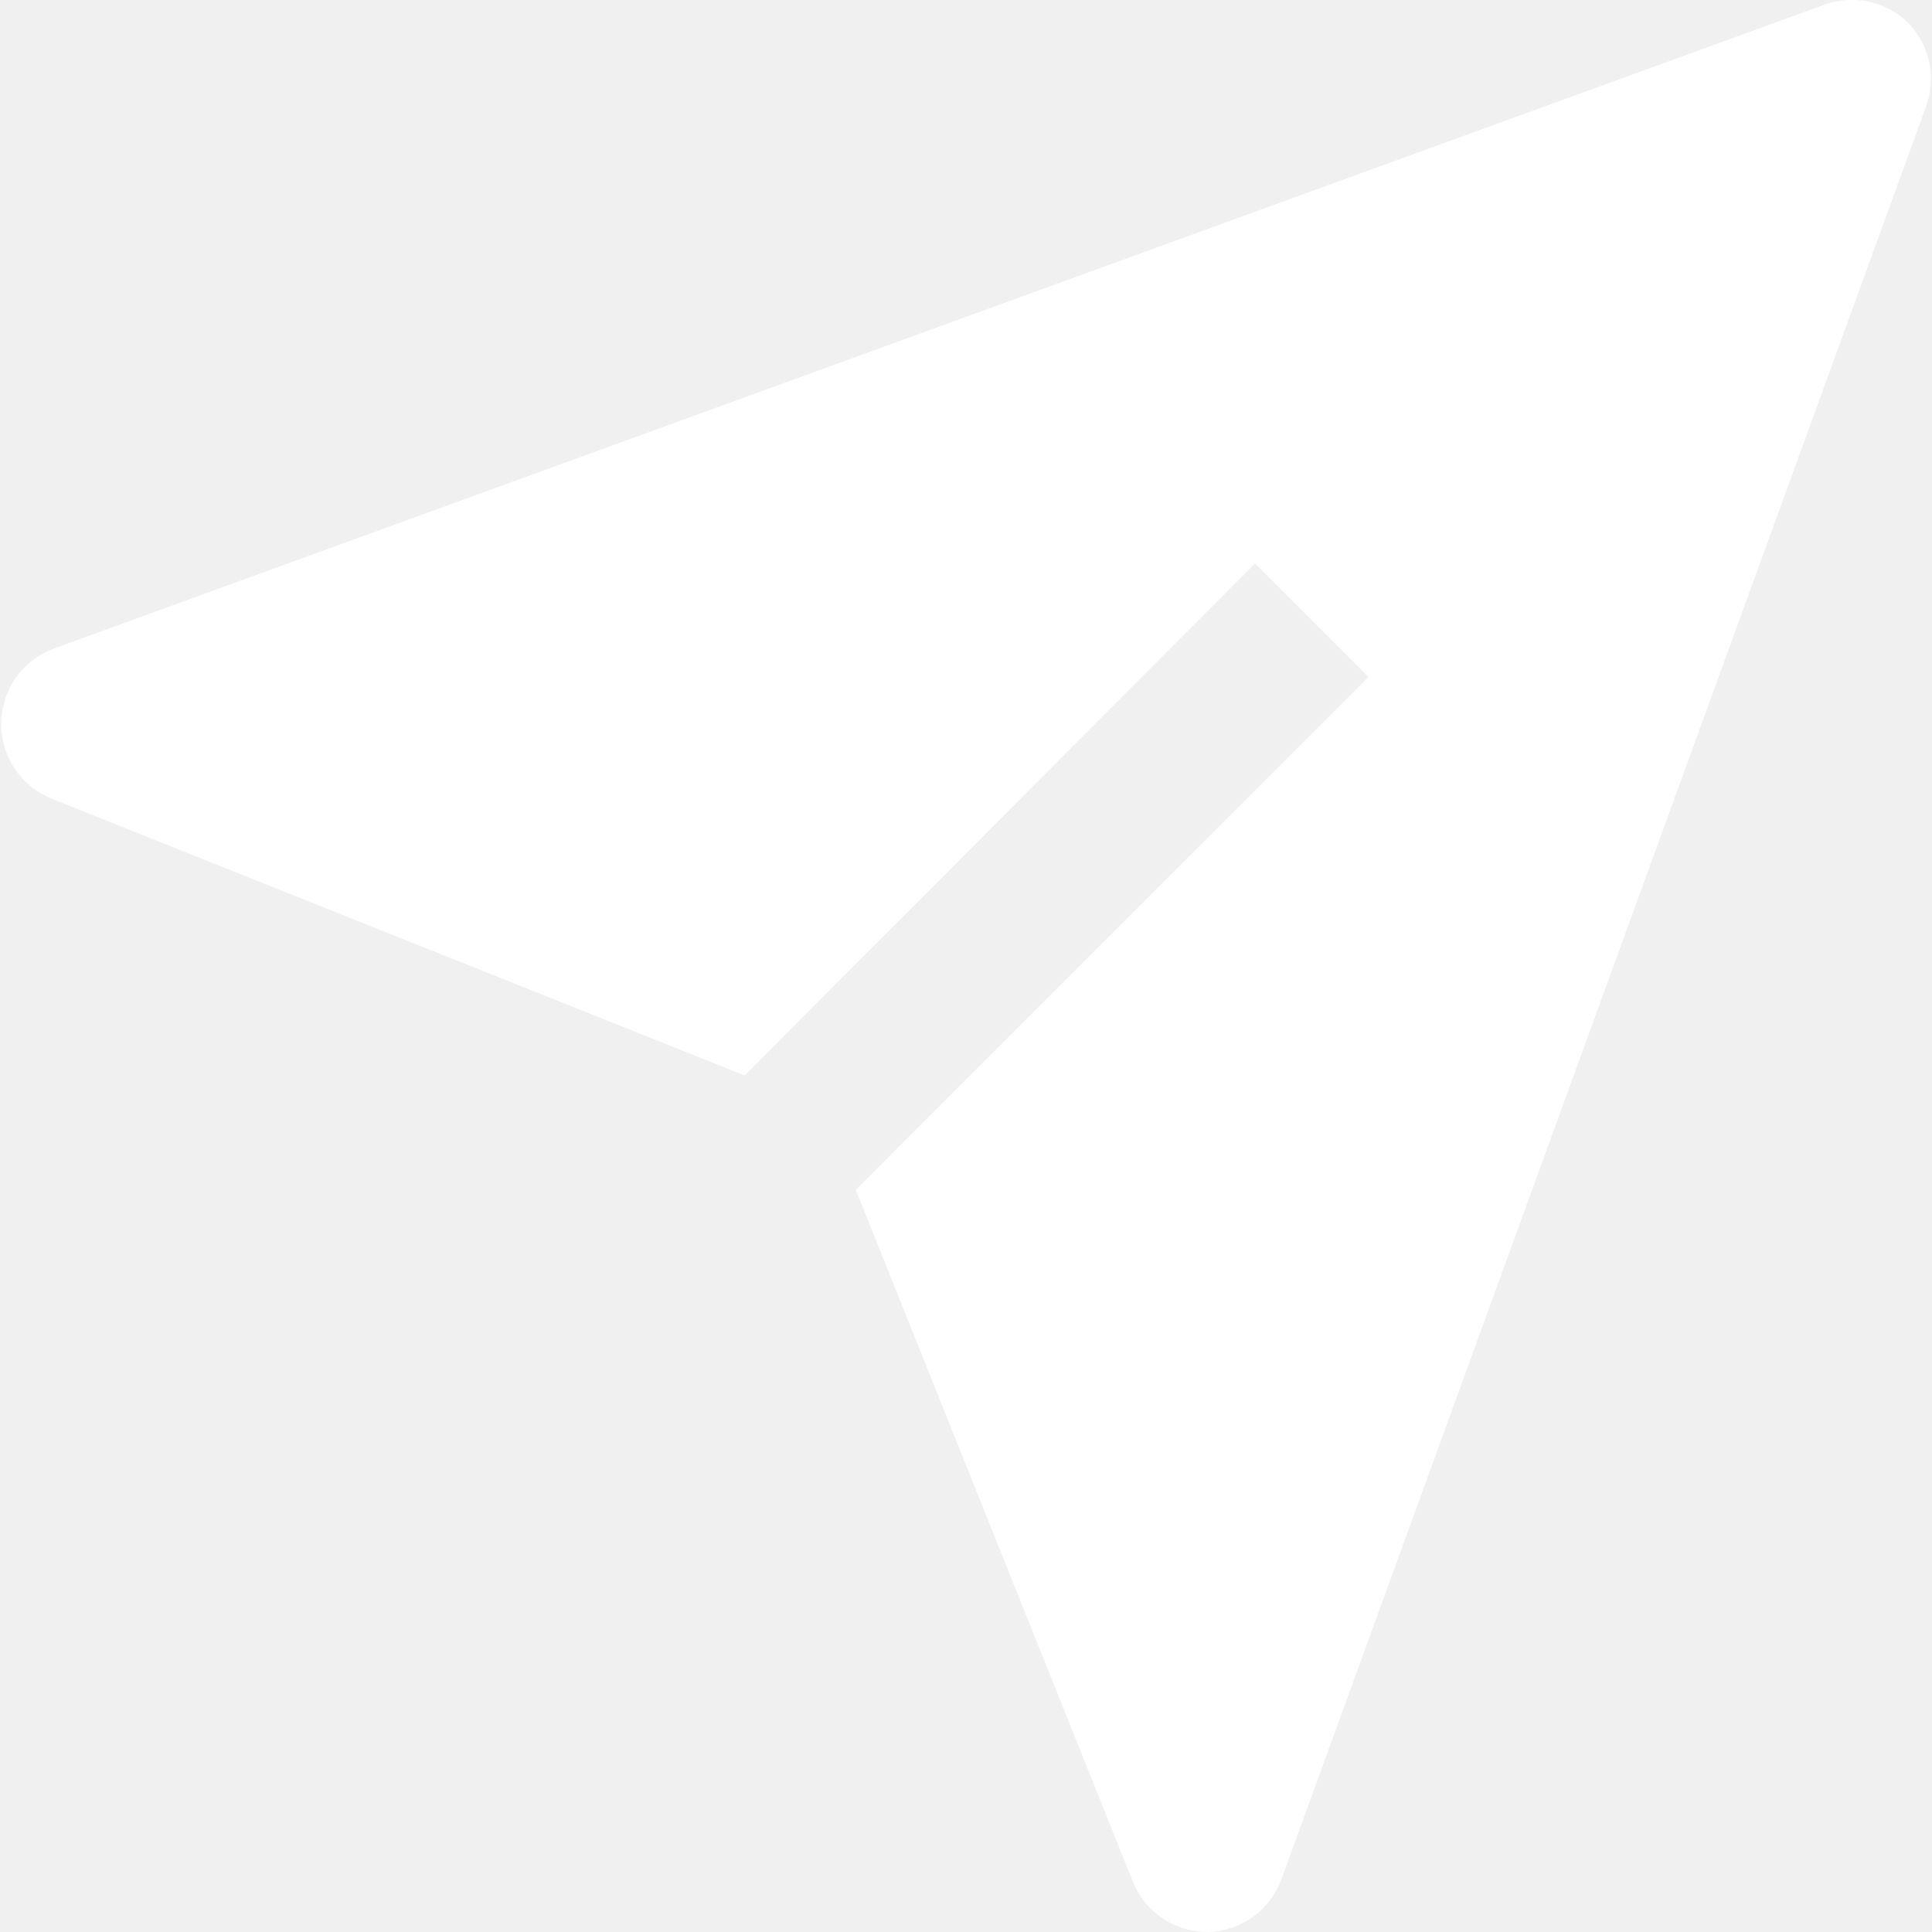
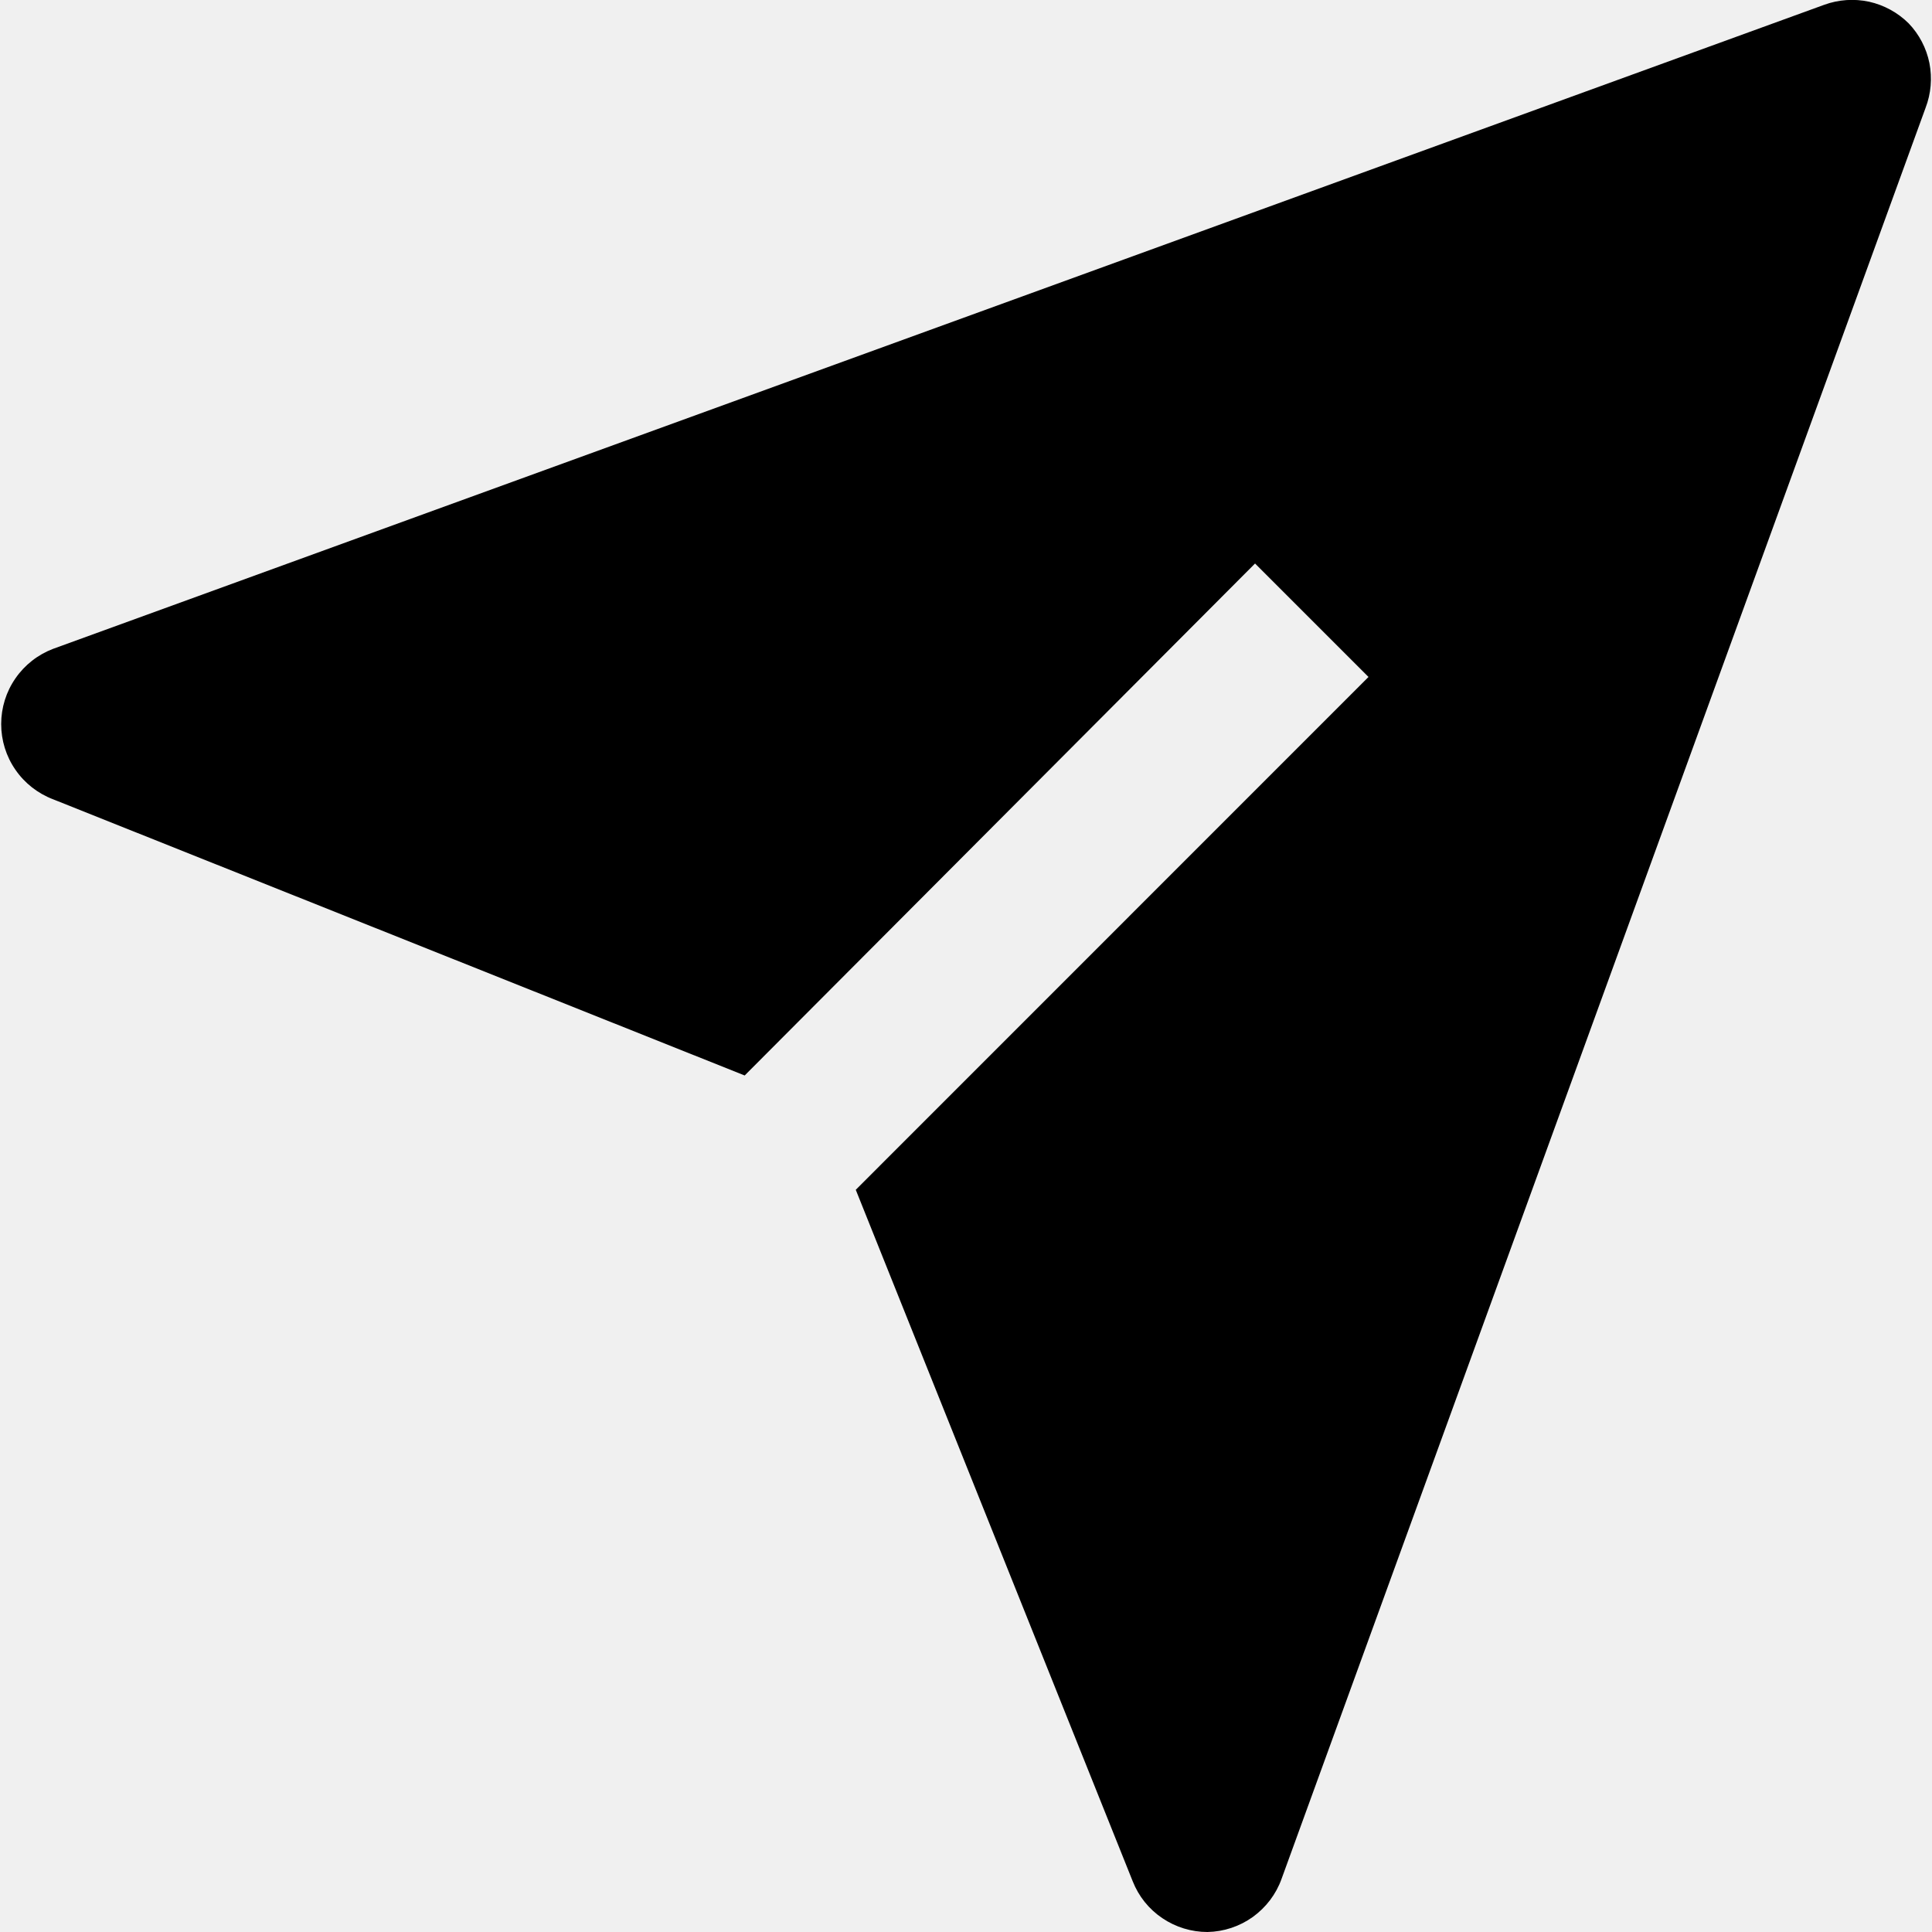
- <svg xmlns="http://www.w3.org/2000/svg" width="18" height="18" viewBox="0 0 18 18" fill="none">
-   <path d="M17.782 0.217C17.681 0.117 17.553 0.047 17.414 0.016C17.274 -0.014 17.129 -0.004 16.995 0.045L0.495 6.045C0.353 6.099 0.23 6.195 0.144 6.32C0.057 6.445 0.011 6.594 0.011 6.746C0.011 6.898 0.057 7.047 0.144 7.172C0.23 7.297 0.353 7.393 0.495 7.447L6.938 10.02L11.693 5.25L12.75 6.307L7.973 11.085L10.553 17.527C10.608 17.667 10.704 17.787 10.829 17.871C10.953 17.955 11.1 18 11.25 18C11.402 17.997 11.549 17.948 11.672 17.86C11.795 17.771 11.889 17.648 11.94 17.505L17.94 1.005C17.991 0.872 18.003 0.728 17.976 0.588C17.948 0.449 17.881 0.32 17.782 0.217Z" fill="white" />
+ <svg xmlns="http://www.w3.org/2000/svg" width="18" height="18" viewBox="0 0 18 18">
+   <path d="M17.782 0.217C17.681 0.117 17.553 0.047 17.414 0.016C17.274 -0.014 17.129 -0.004 16.995 0.045L0.495 6.045C0.353 6.099 0.23 6.195 0.144 6.32C0.057 6.445 0.011 6.594 0.011 6.746C0.011 6.898 0.057 7.047 0.144 7.172C0.23 7.297 0.353 7.393 0.495 7.447L6.938 10.02L11.693 5.25L12.75 6.307L7.973 11.085L10.553 17.527C10.608 17.667 10.704 17.787 10.829 17.871C10.953 17.955 11.1 18 11.25 18C11.402 17.997 11.549 17.948 11.672 17.86C11.795 17.771 11.889 17.648 11.94 17.505L17.94 1.005C17.991 0.872 18.003 0.728 17.976 0.588C17.948 0.449 17.881 0.32 17.782 0.217Z" />
</svg>
